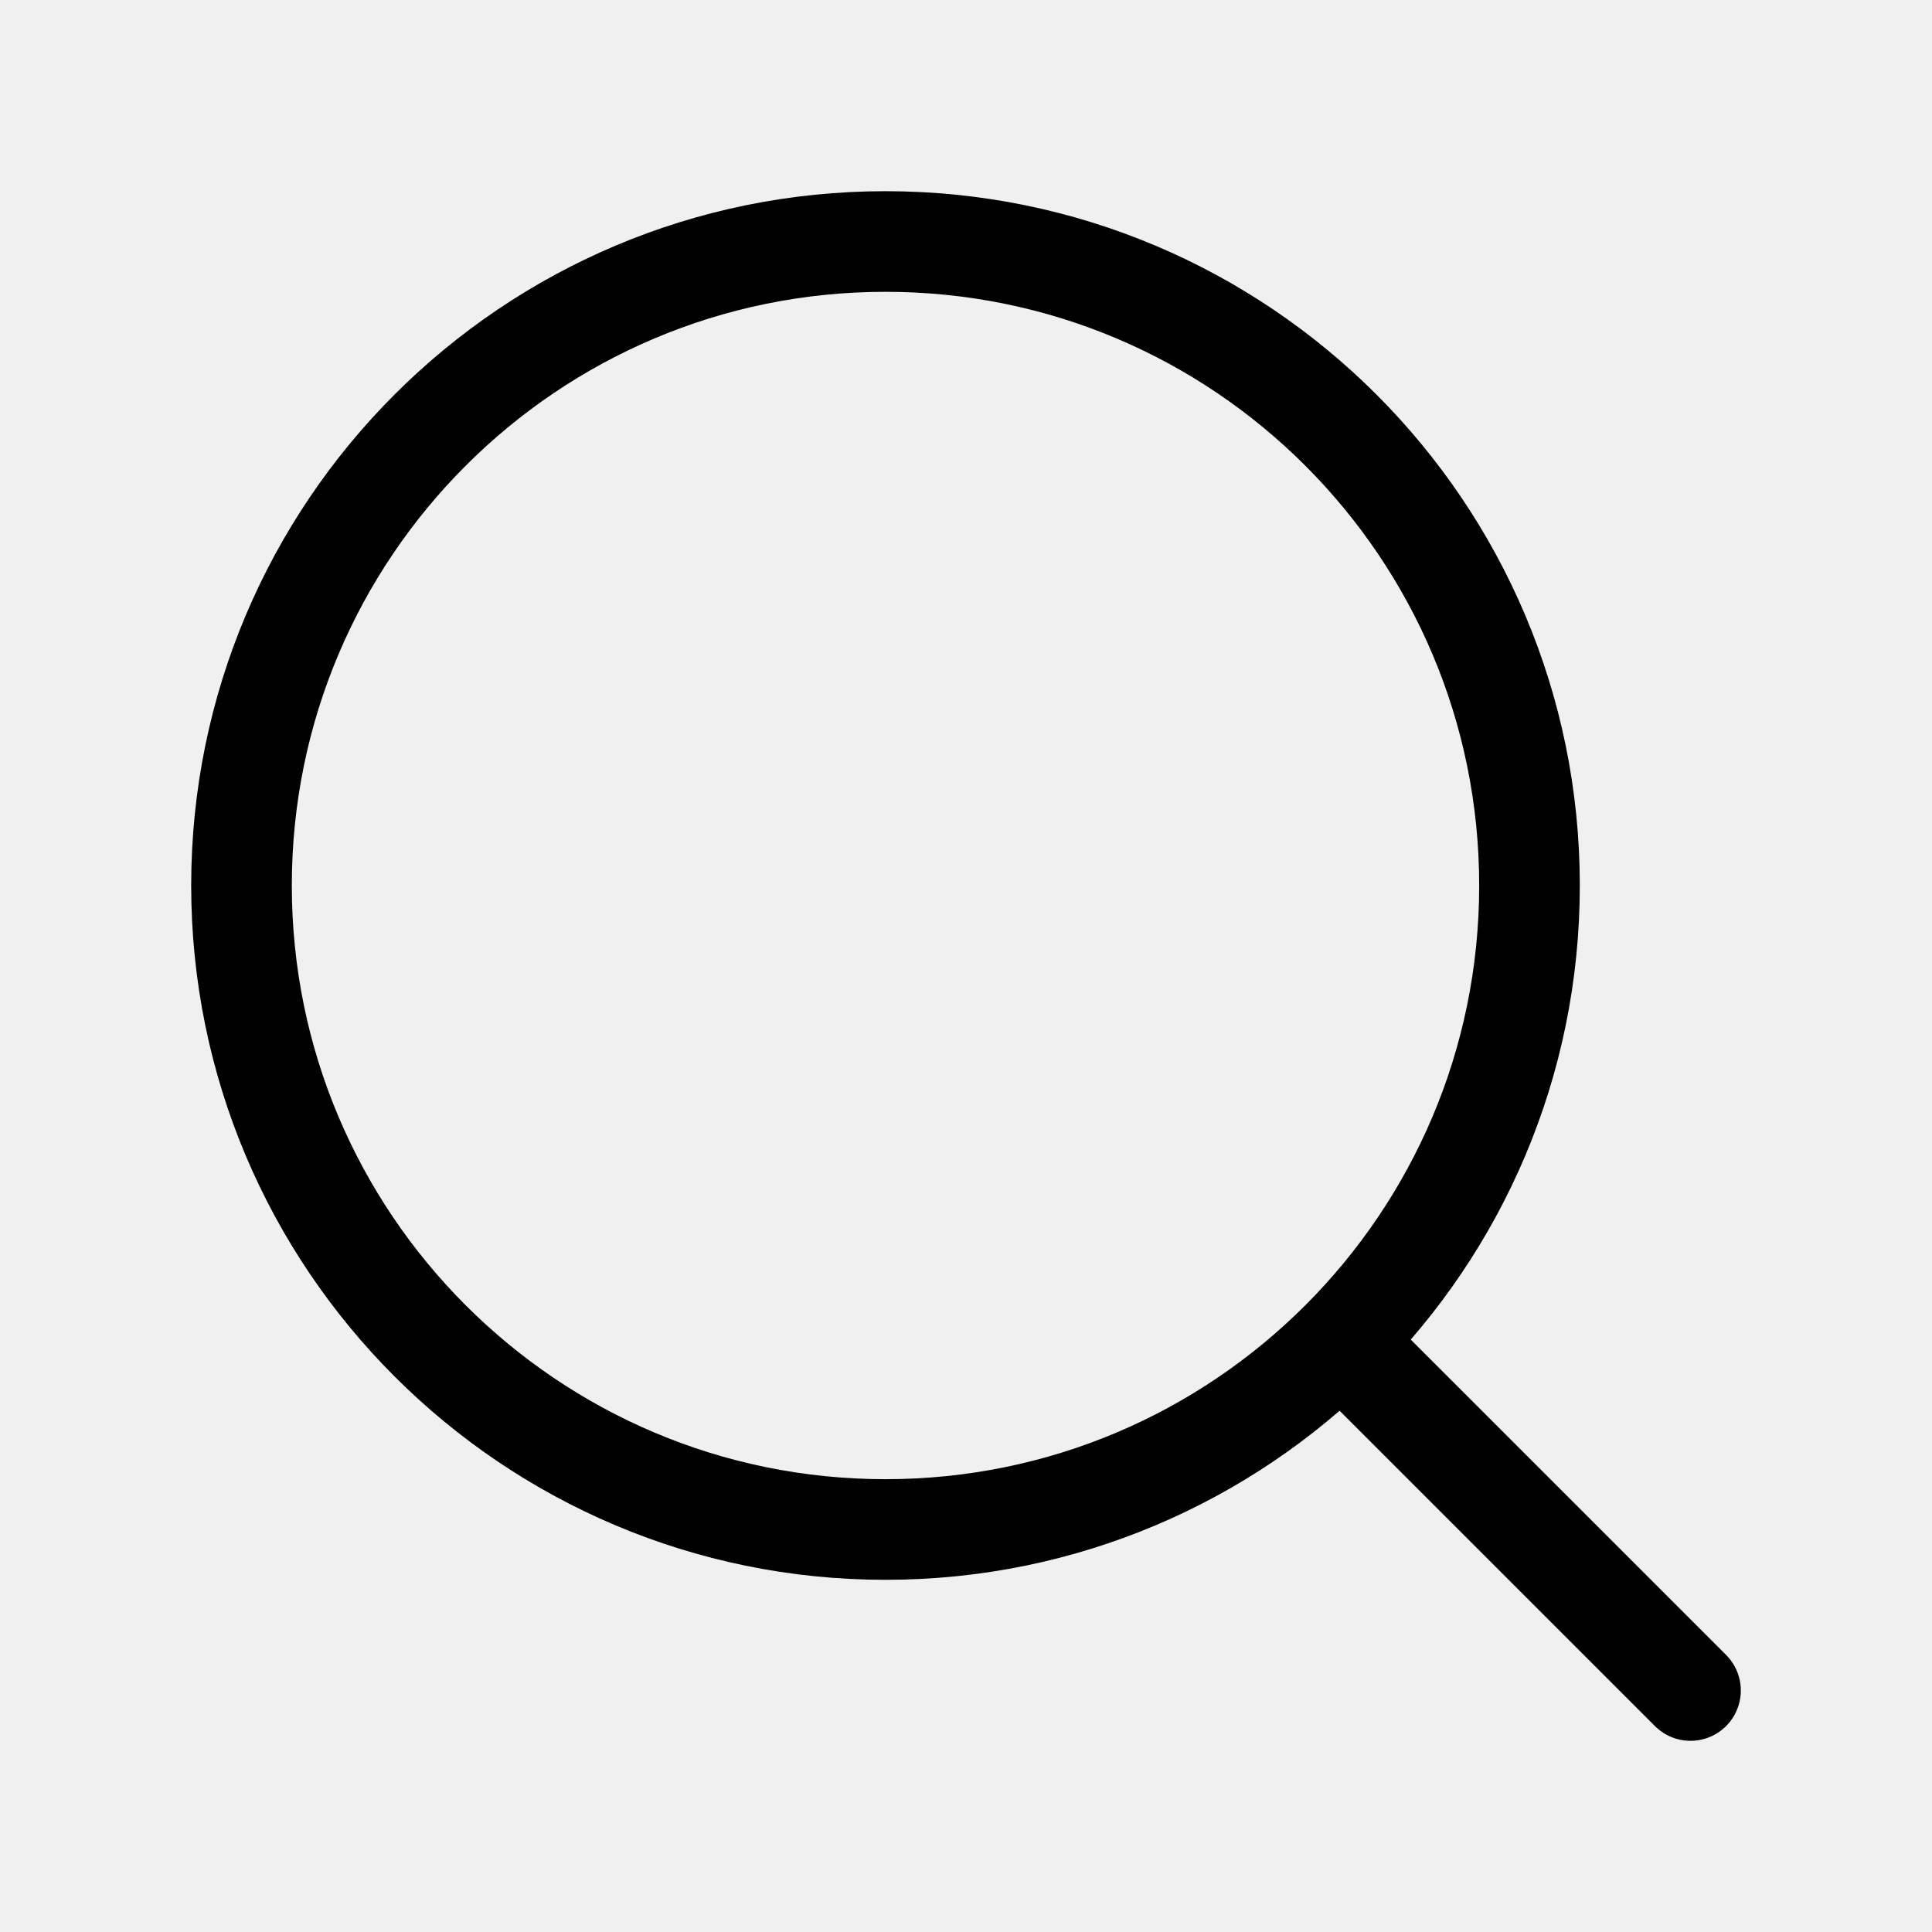
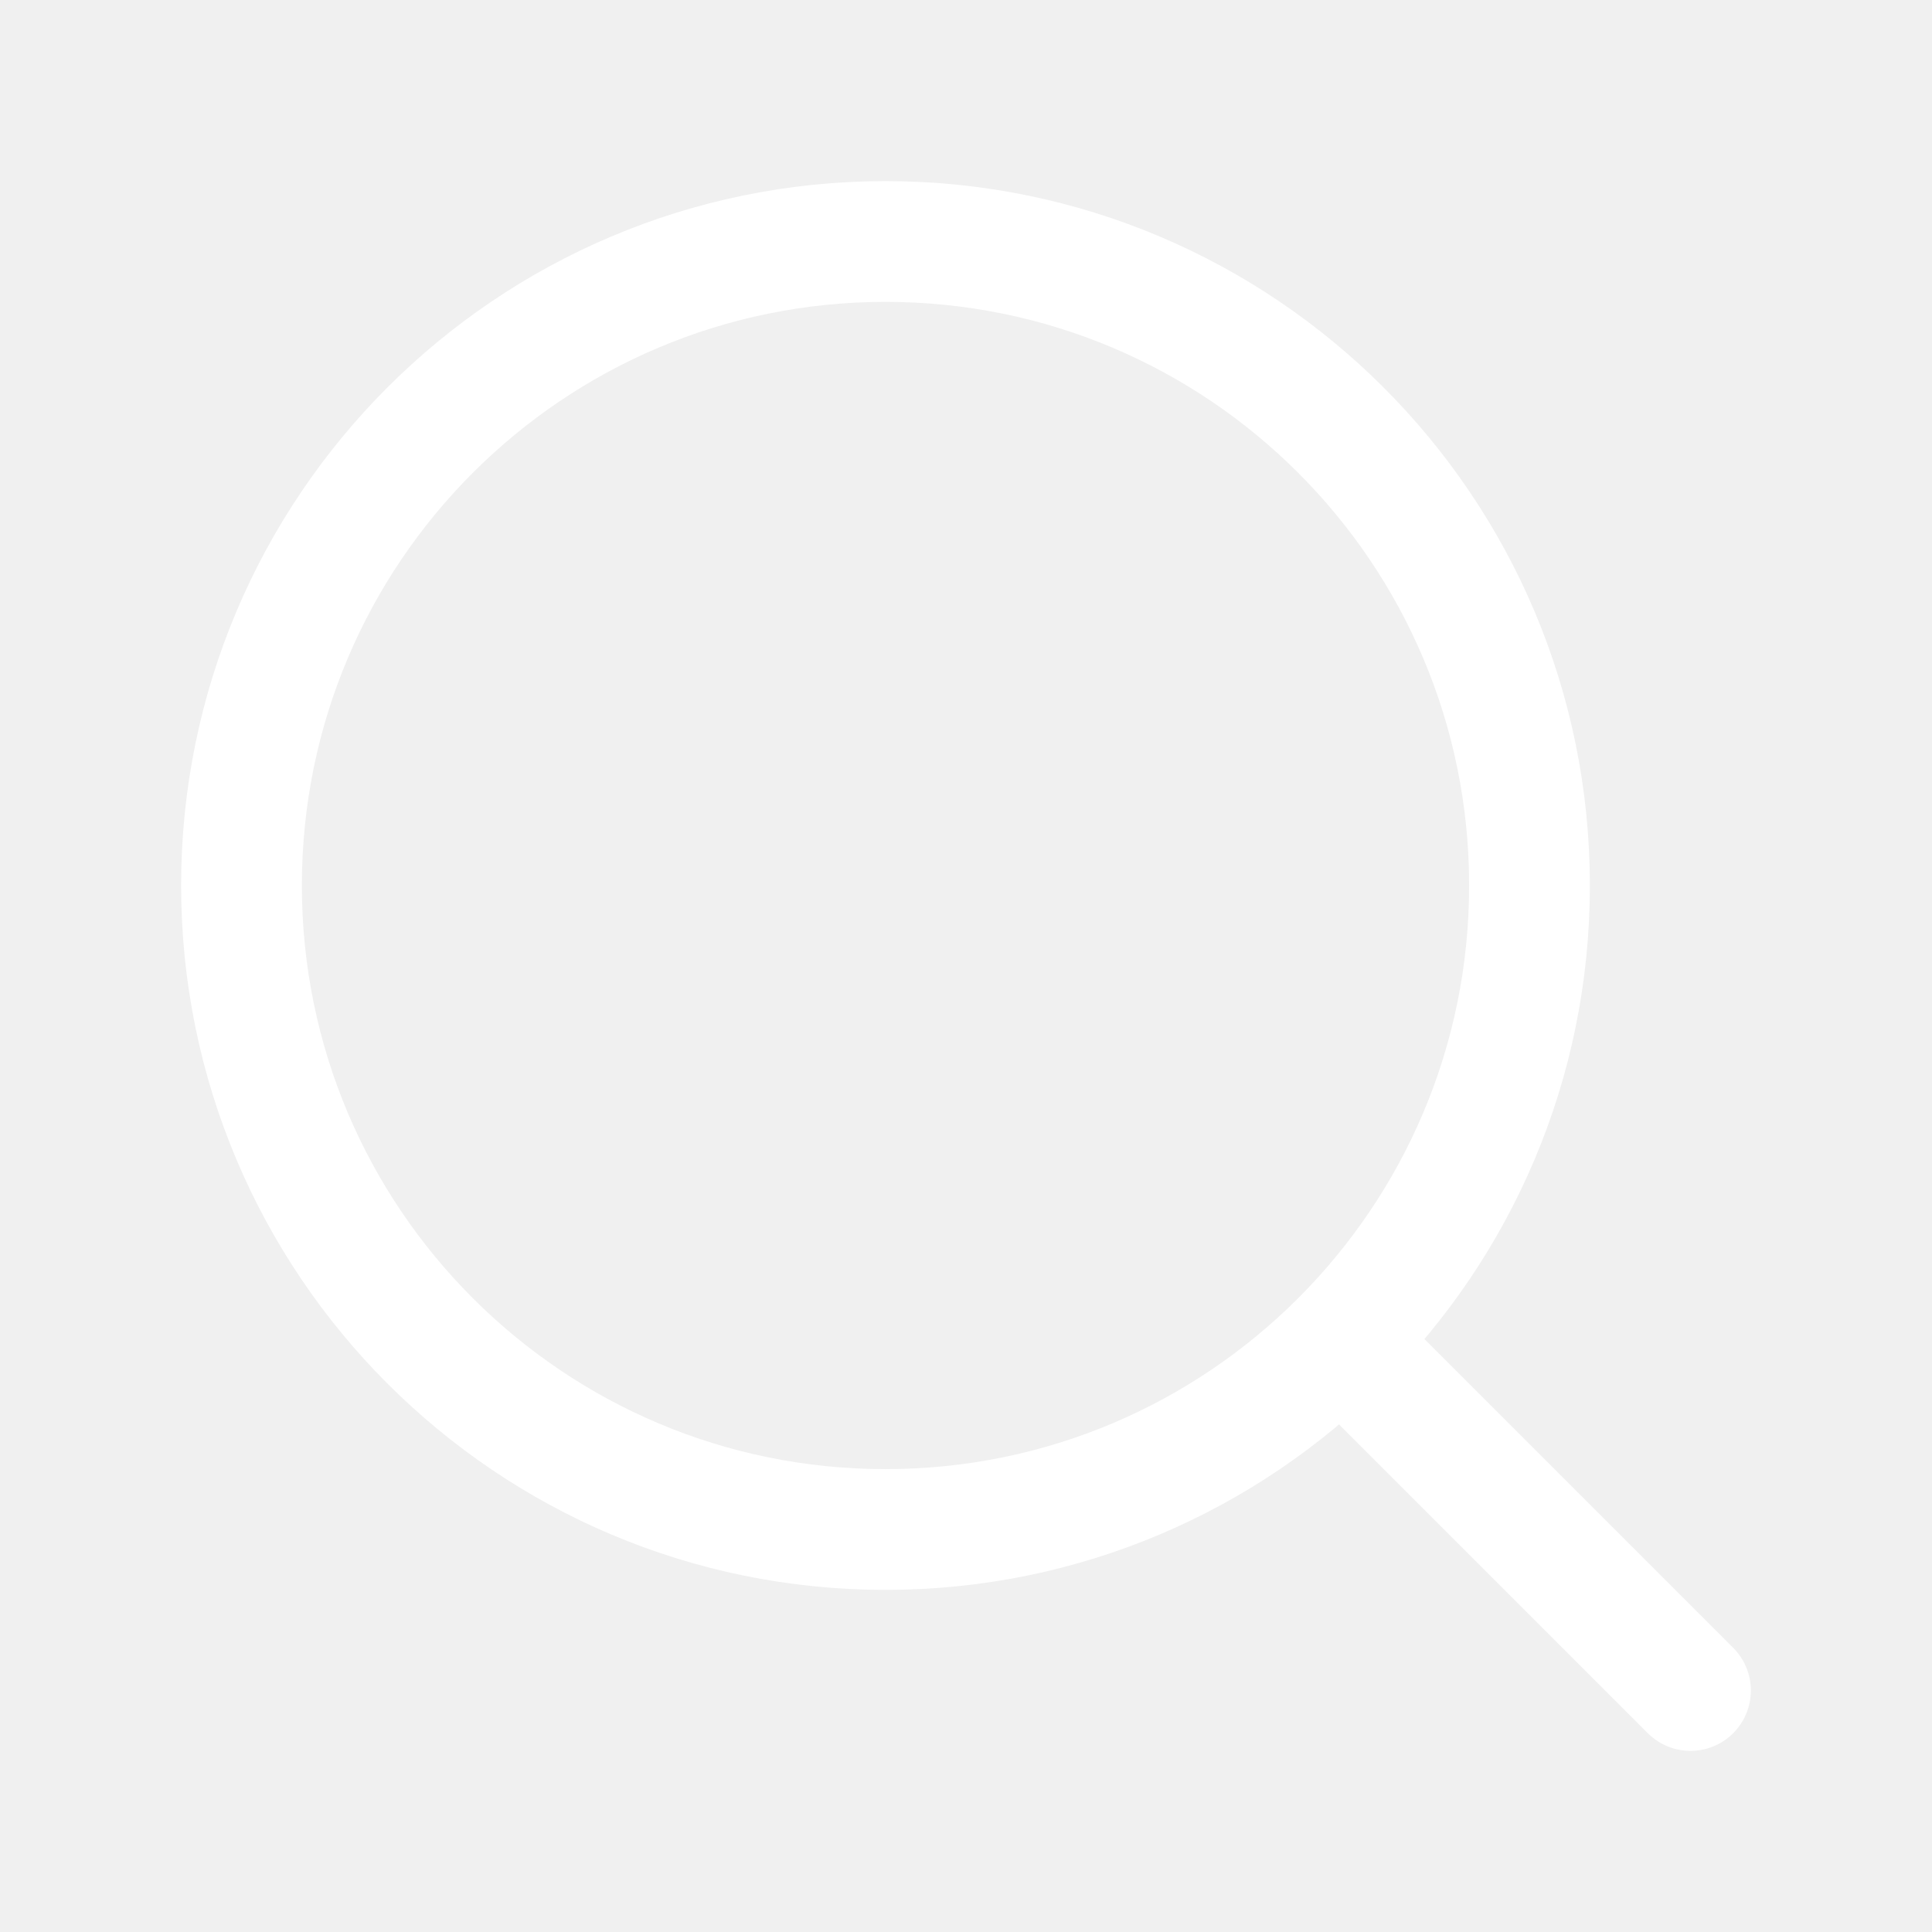
- <svg xmlns="http://www.w3.org/2000/svg" width="48" height="48" viewBox="0 0 24 24" fill="none" stroke="currentColor" stroke-width="1.25" stroke-linecap="round" stroke-linejoin="round" class="lucide lucide-search">
+ <svg xmlns="http://www.w3.org/2000/svg" width="44" height="44" viewBox="0 0 24 24" fill="none" stroke="#ffffff" stroke-width="1.5" stroke-linecap="round" stroke-linejoin="round" class="lucide lucide-search">
  <circle cx="11" cy="11" r="8" />
  <path d="m21 21-4.3-4.3" />
</svg>
